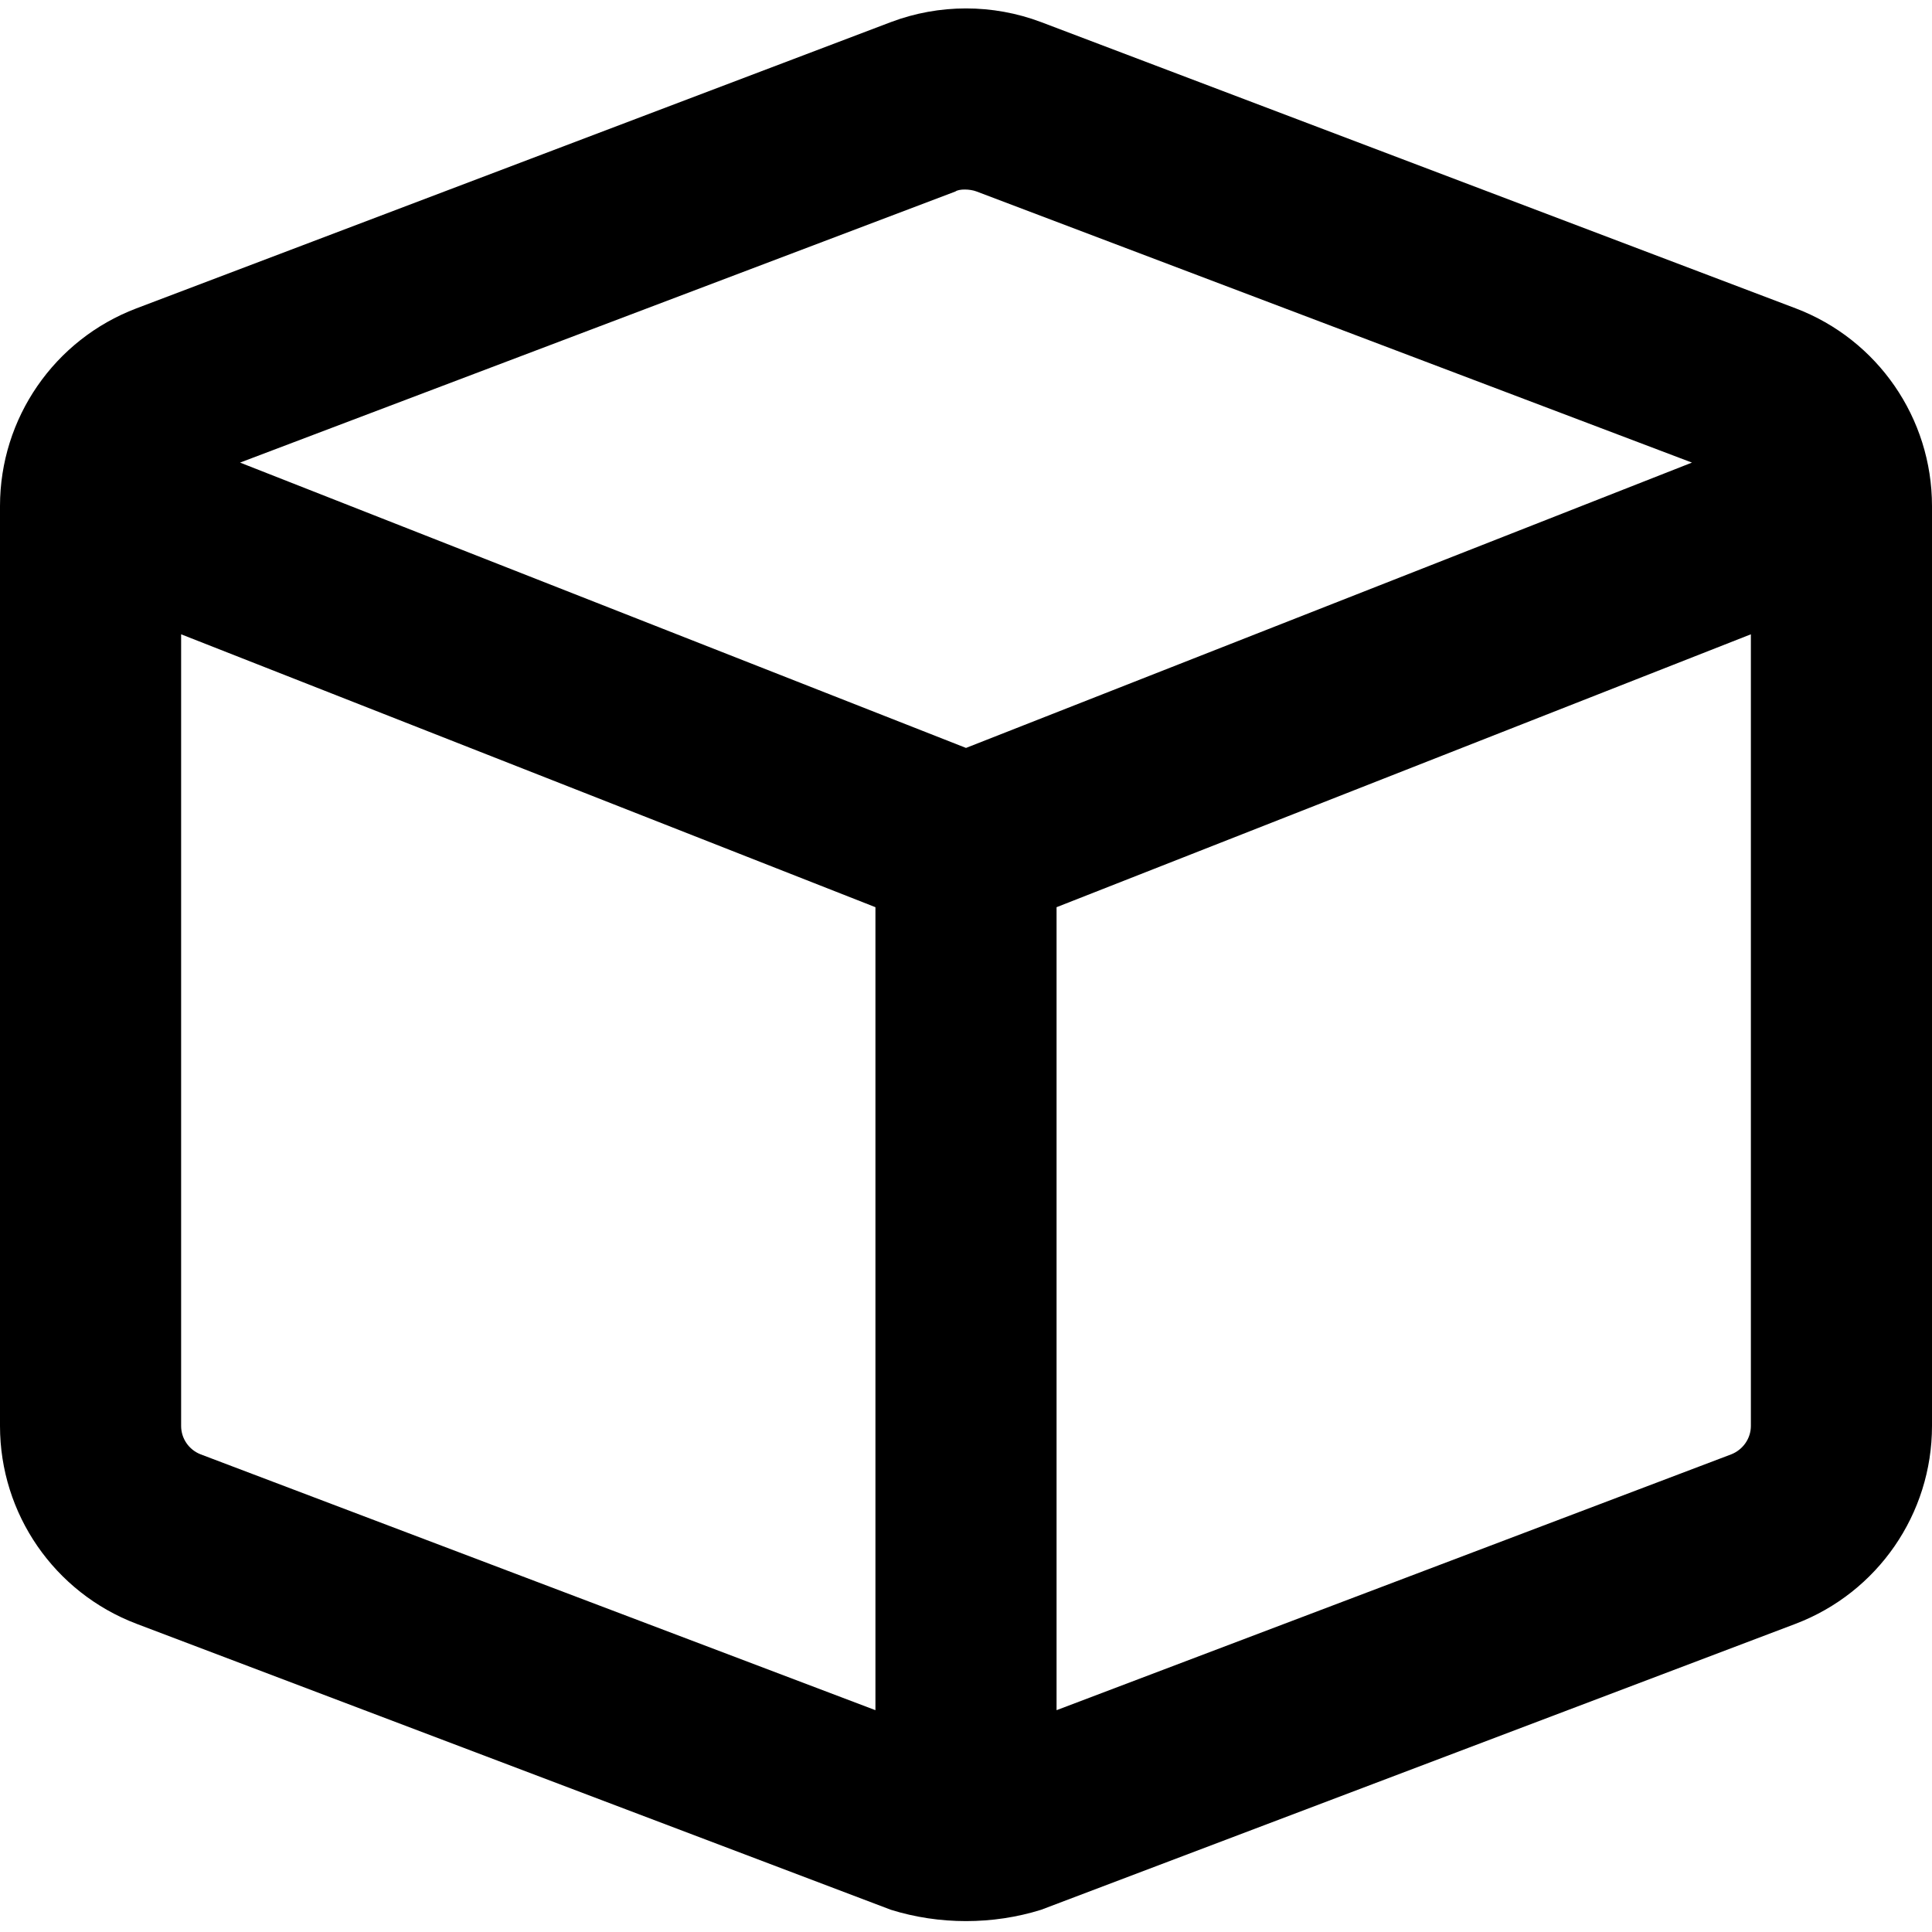
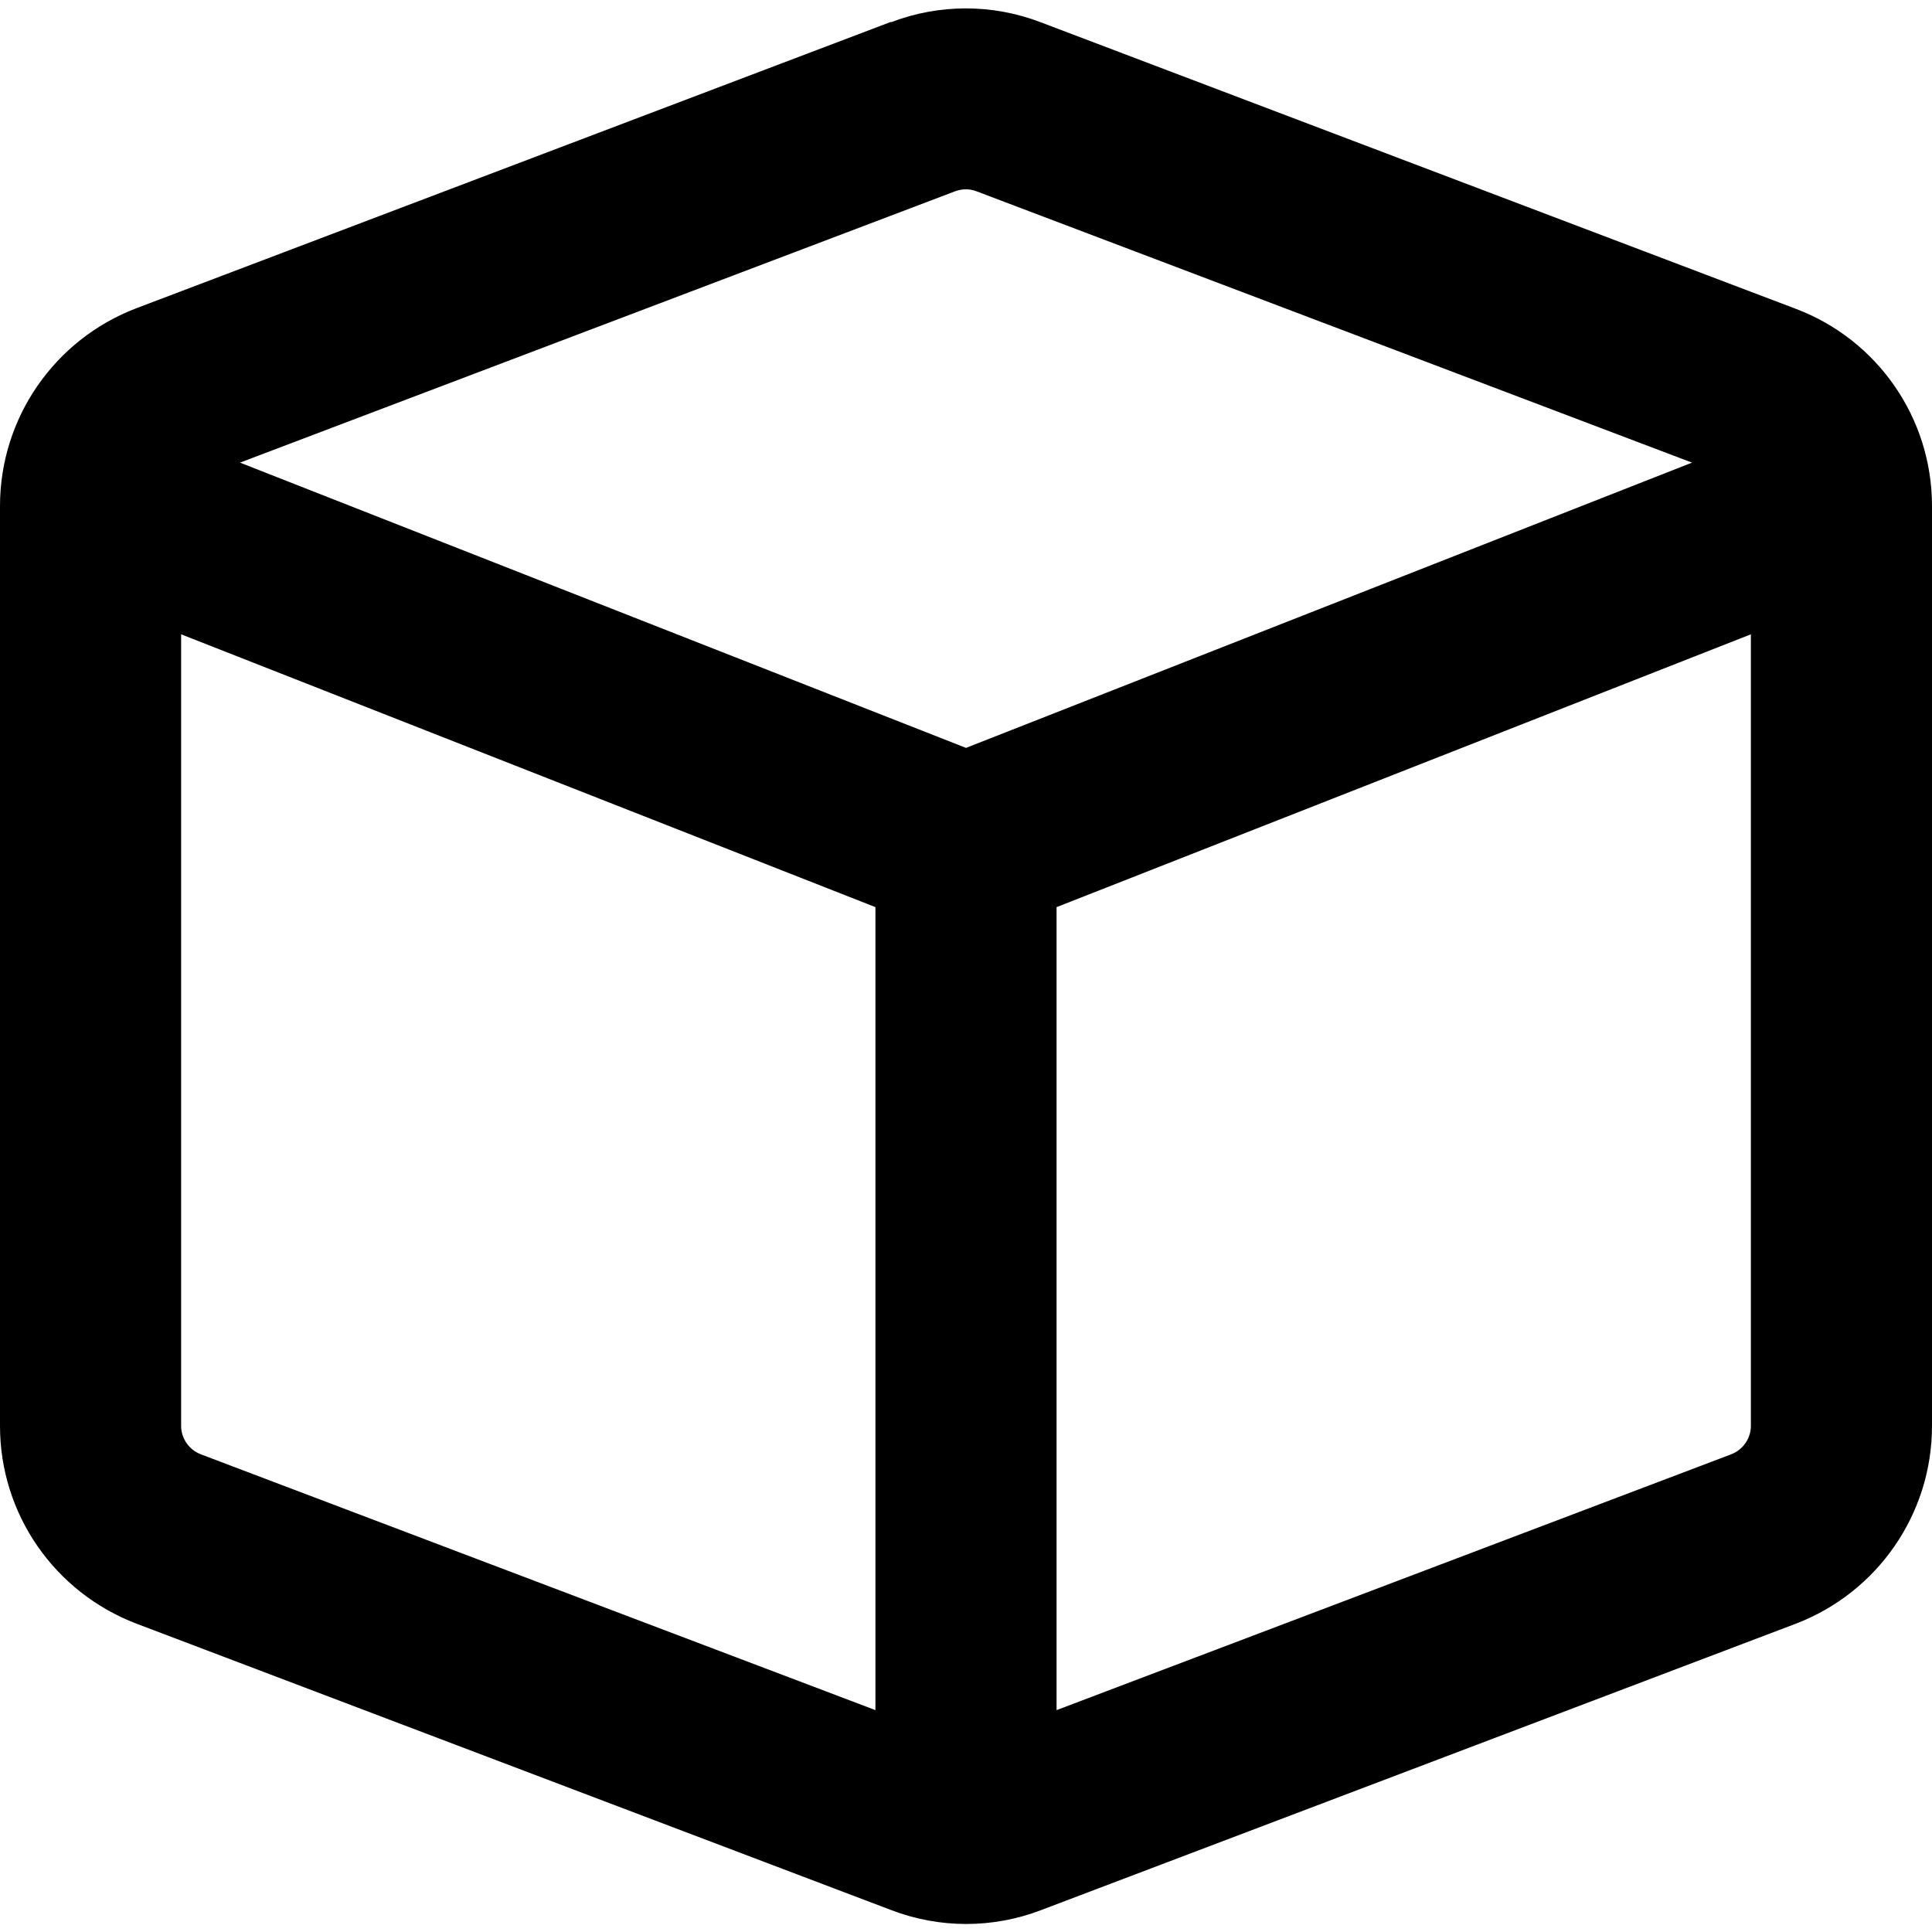
- <svg xmlns="http://www.w3.org/2000/svg" viewBox="0 0 16 16">
-   <g clip-path="url(#clip0_11902_178437)">
-     <path d="M7.378 0.183C7.778 0.032 8.222 0.032 8.622 0.183L14.872 2.554C15.55 2.812 16 3.463 16 4.191V11.809C16 12.538 15.55 13.188 14.872 13.447L8.622 15.816C8.222 15.941 7.778 15.941 7.378 15.816L1.129 13.447C0.45 13.188 0 12.538 0 11.809V4.191C0 3.463 0.45 2.812 1.129 2.554L7.378 0.183ZM8.088 1.586C8.031 1.564 7.941 1.564 7.912 1.586L1.988 3.831L8 6.194L14.012 3.831L8.088 1.586ZM1.661 12.044L7.25 14.163V7.513L1.5 5.253V11.809C1.5 11.913 1.564 12.006 1.661 12.044ZM8.75 14.163L14.338 12.044C14.434 12.006 14.5 11.913 14.5 11.809V5.253L8.75 7.513V14.163Z" />
-   </g>
-   <defs>
-     <clipPath>
-       <rect />
-     </clipPath>
-   </defs>
+ <svg xmlns="http://www.w3.org/2000/svg" viewBox="0 0 512 512">
+   <path d="M258.8 50.7c-1.8-.7-3.8-.7-5.7 0L63.6 122.6 256 198.2l192.4-75.6L258.8 50.7zM48 377.9c0 3.3 2.1 6.3 5.2 7.5L232 453.2V240.4L48 168.1V377.9zm232 75.3l178.8-67.8c3.1-1.2 5.2-4.2 5.2-7.5V168.1L280 240.4V453.2zM236.1 5.9c12.8-4.9 26.9-4.9 39.7 0l200 75.9C497.6 90 512 110.8 512 134.1V377.9c0 23.3-14.4 44.1-36.1 52.4l-200 75.9c-12.8 4.9-26.9 4.9-39.7 0l-200-75.9C14.4 422 0 401.2 0 377.9V134.1C0 110.8 14.4 90 36.1 81.7l200-75.9z" />
</svg>
